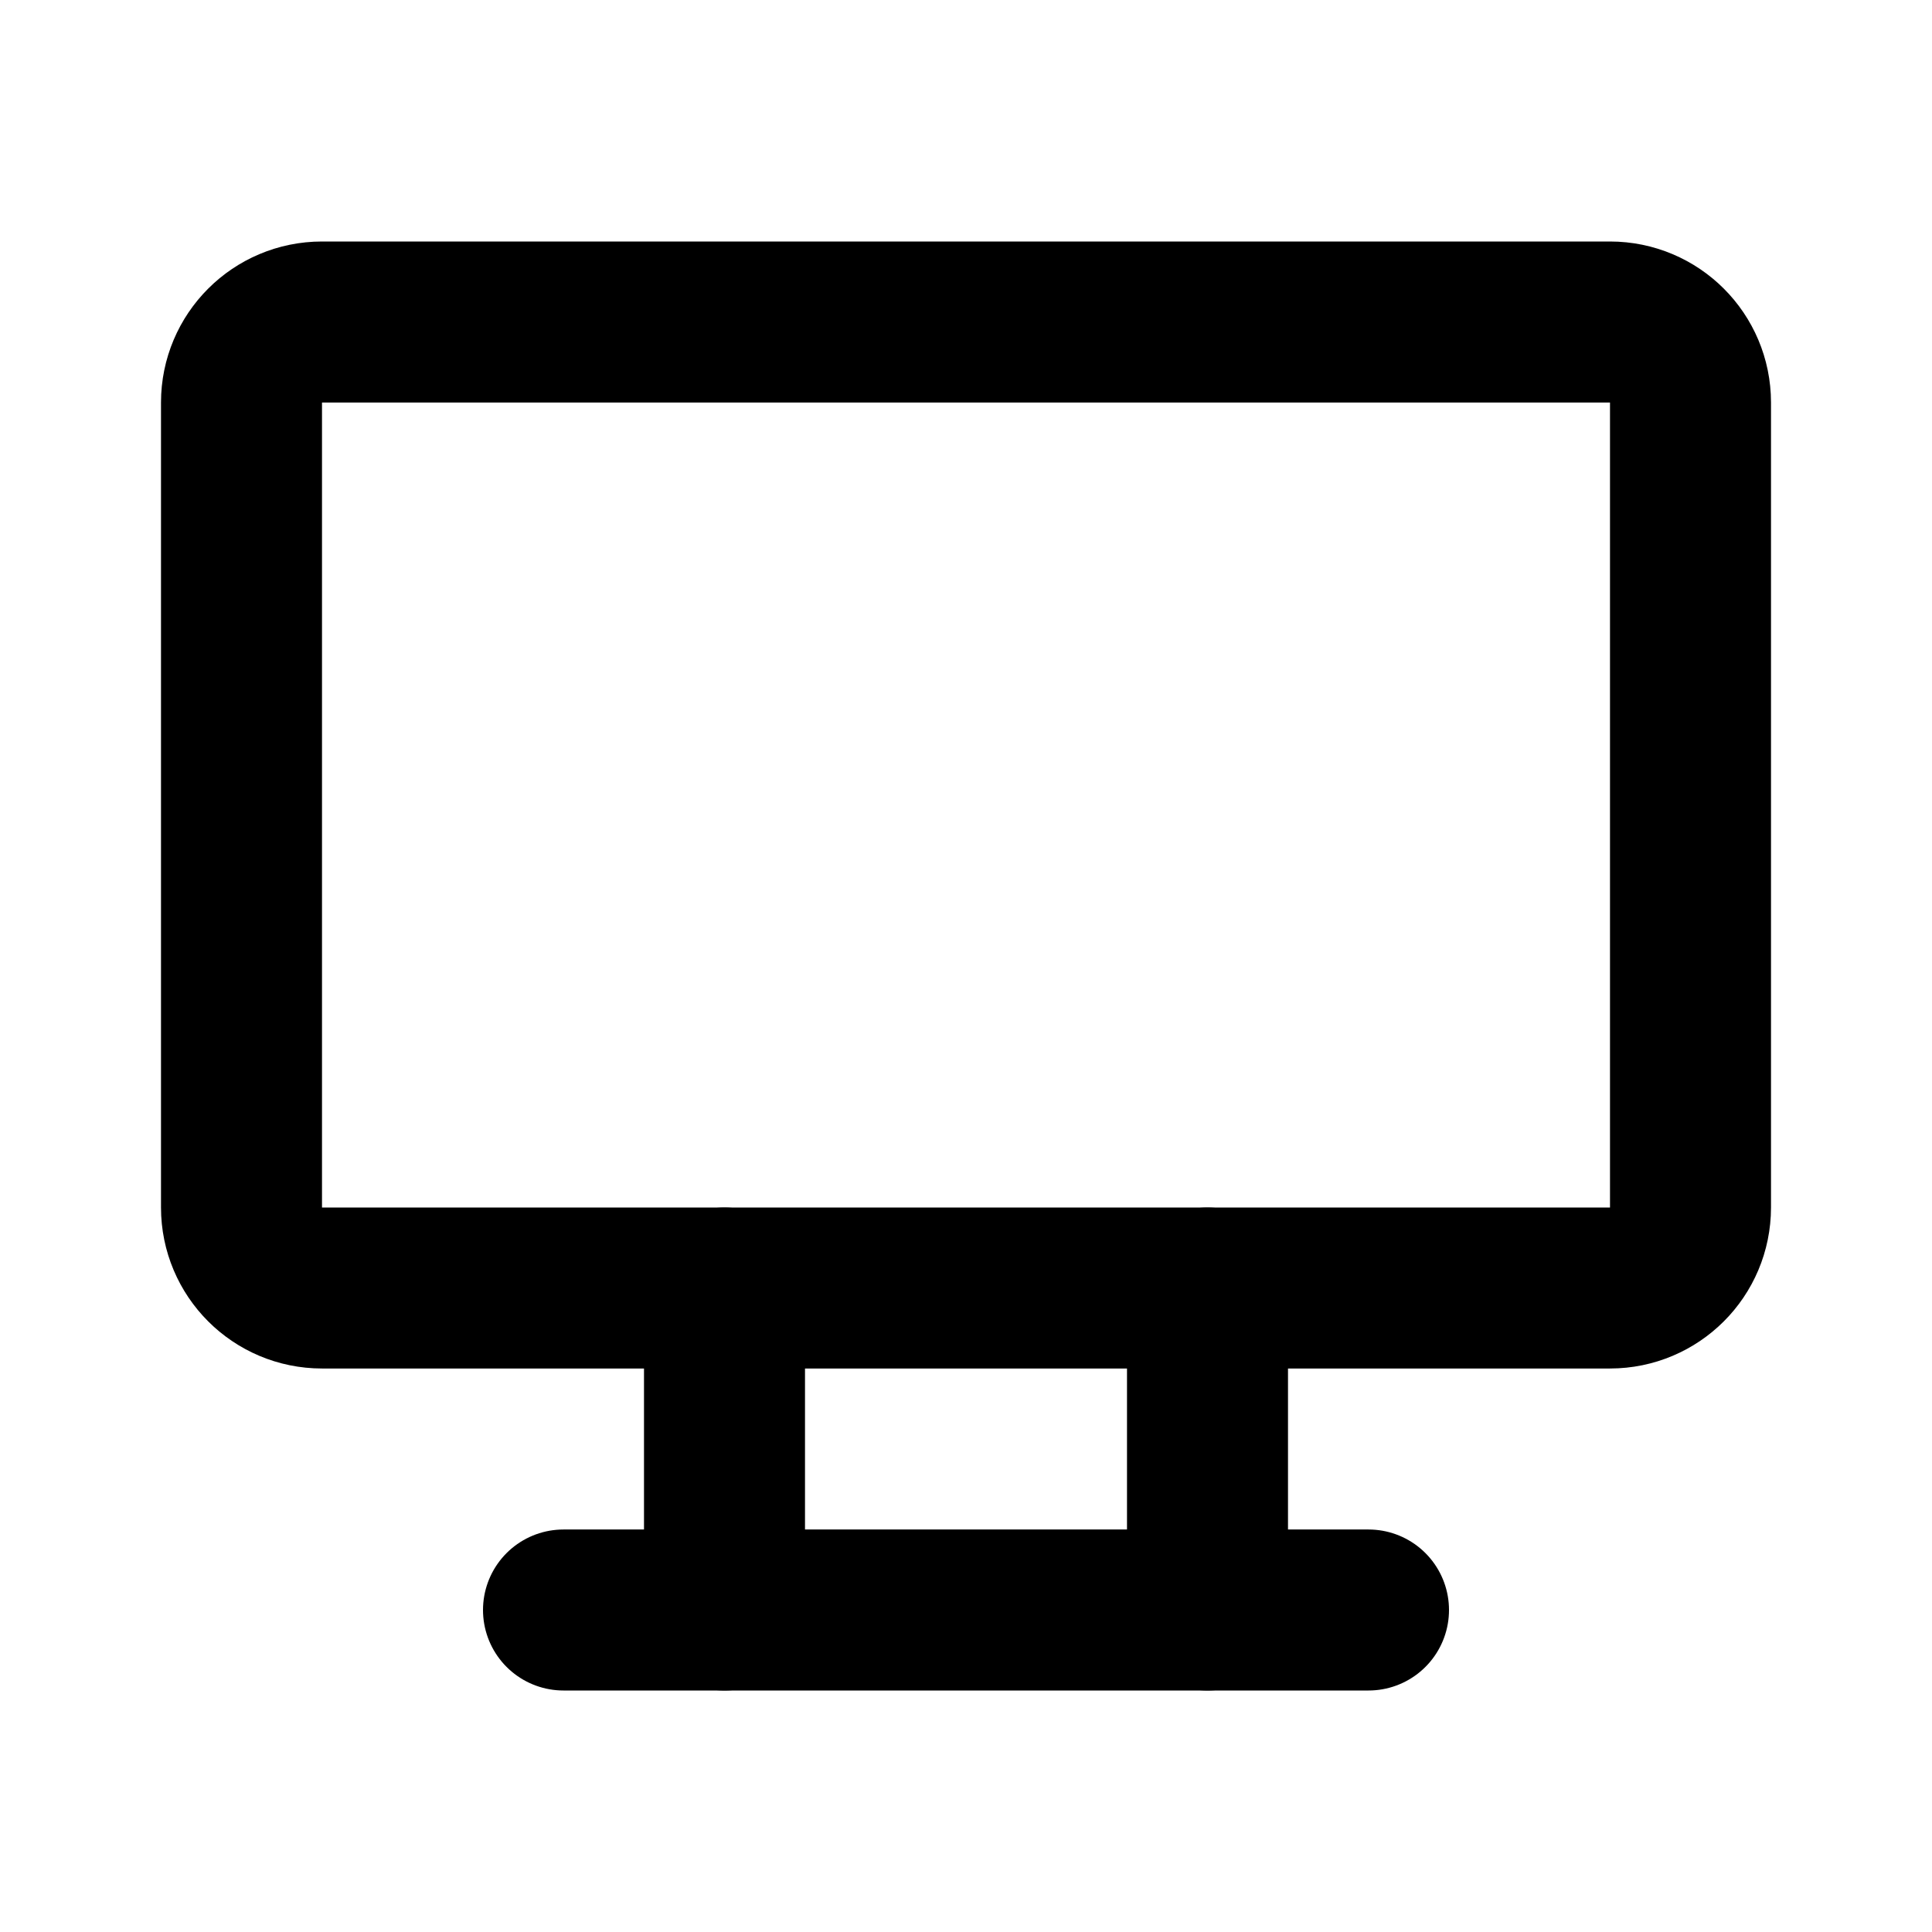
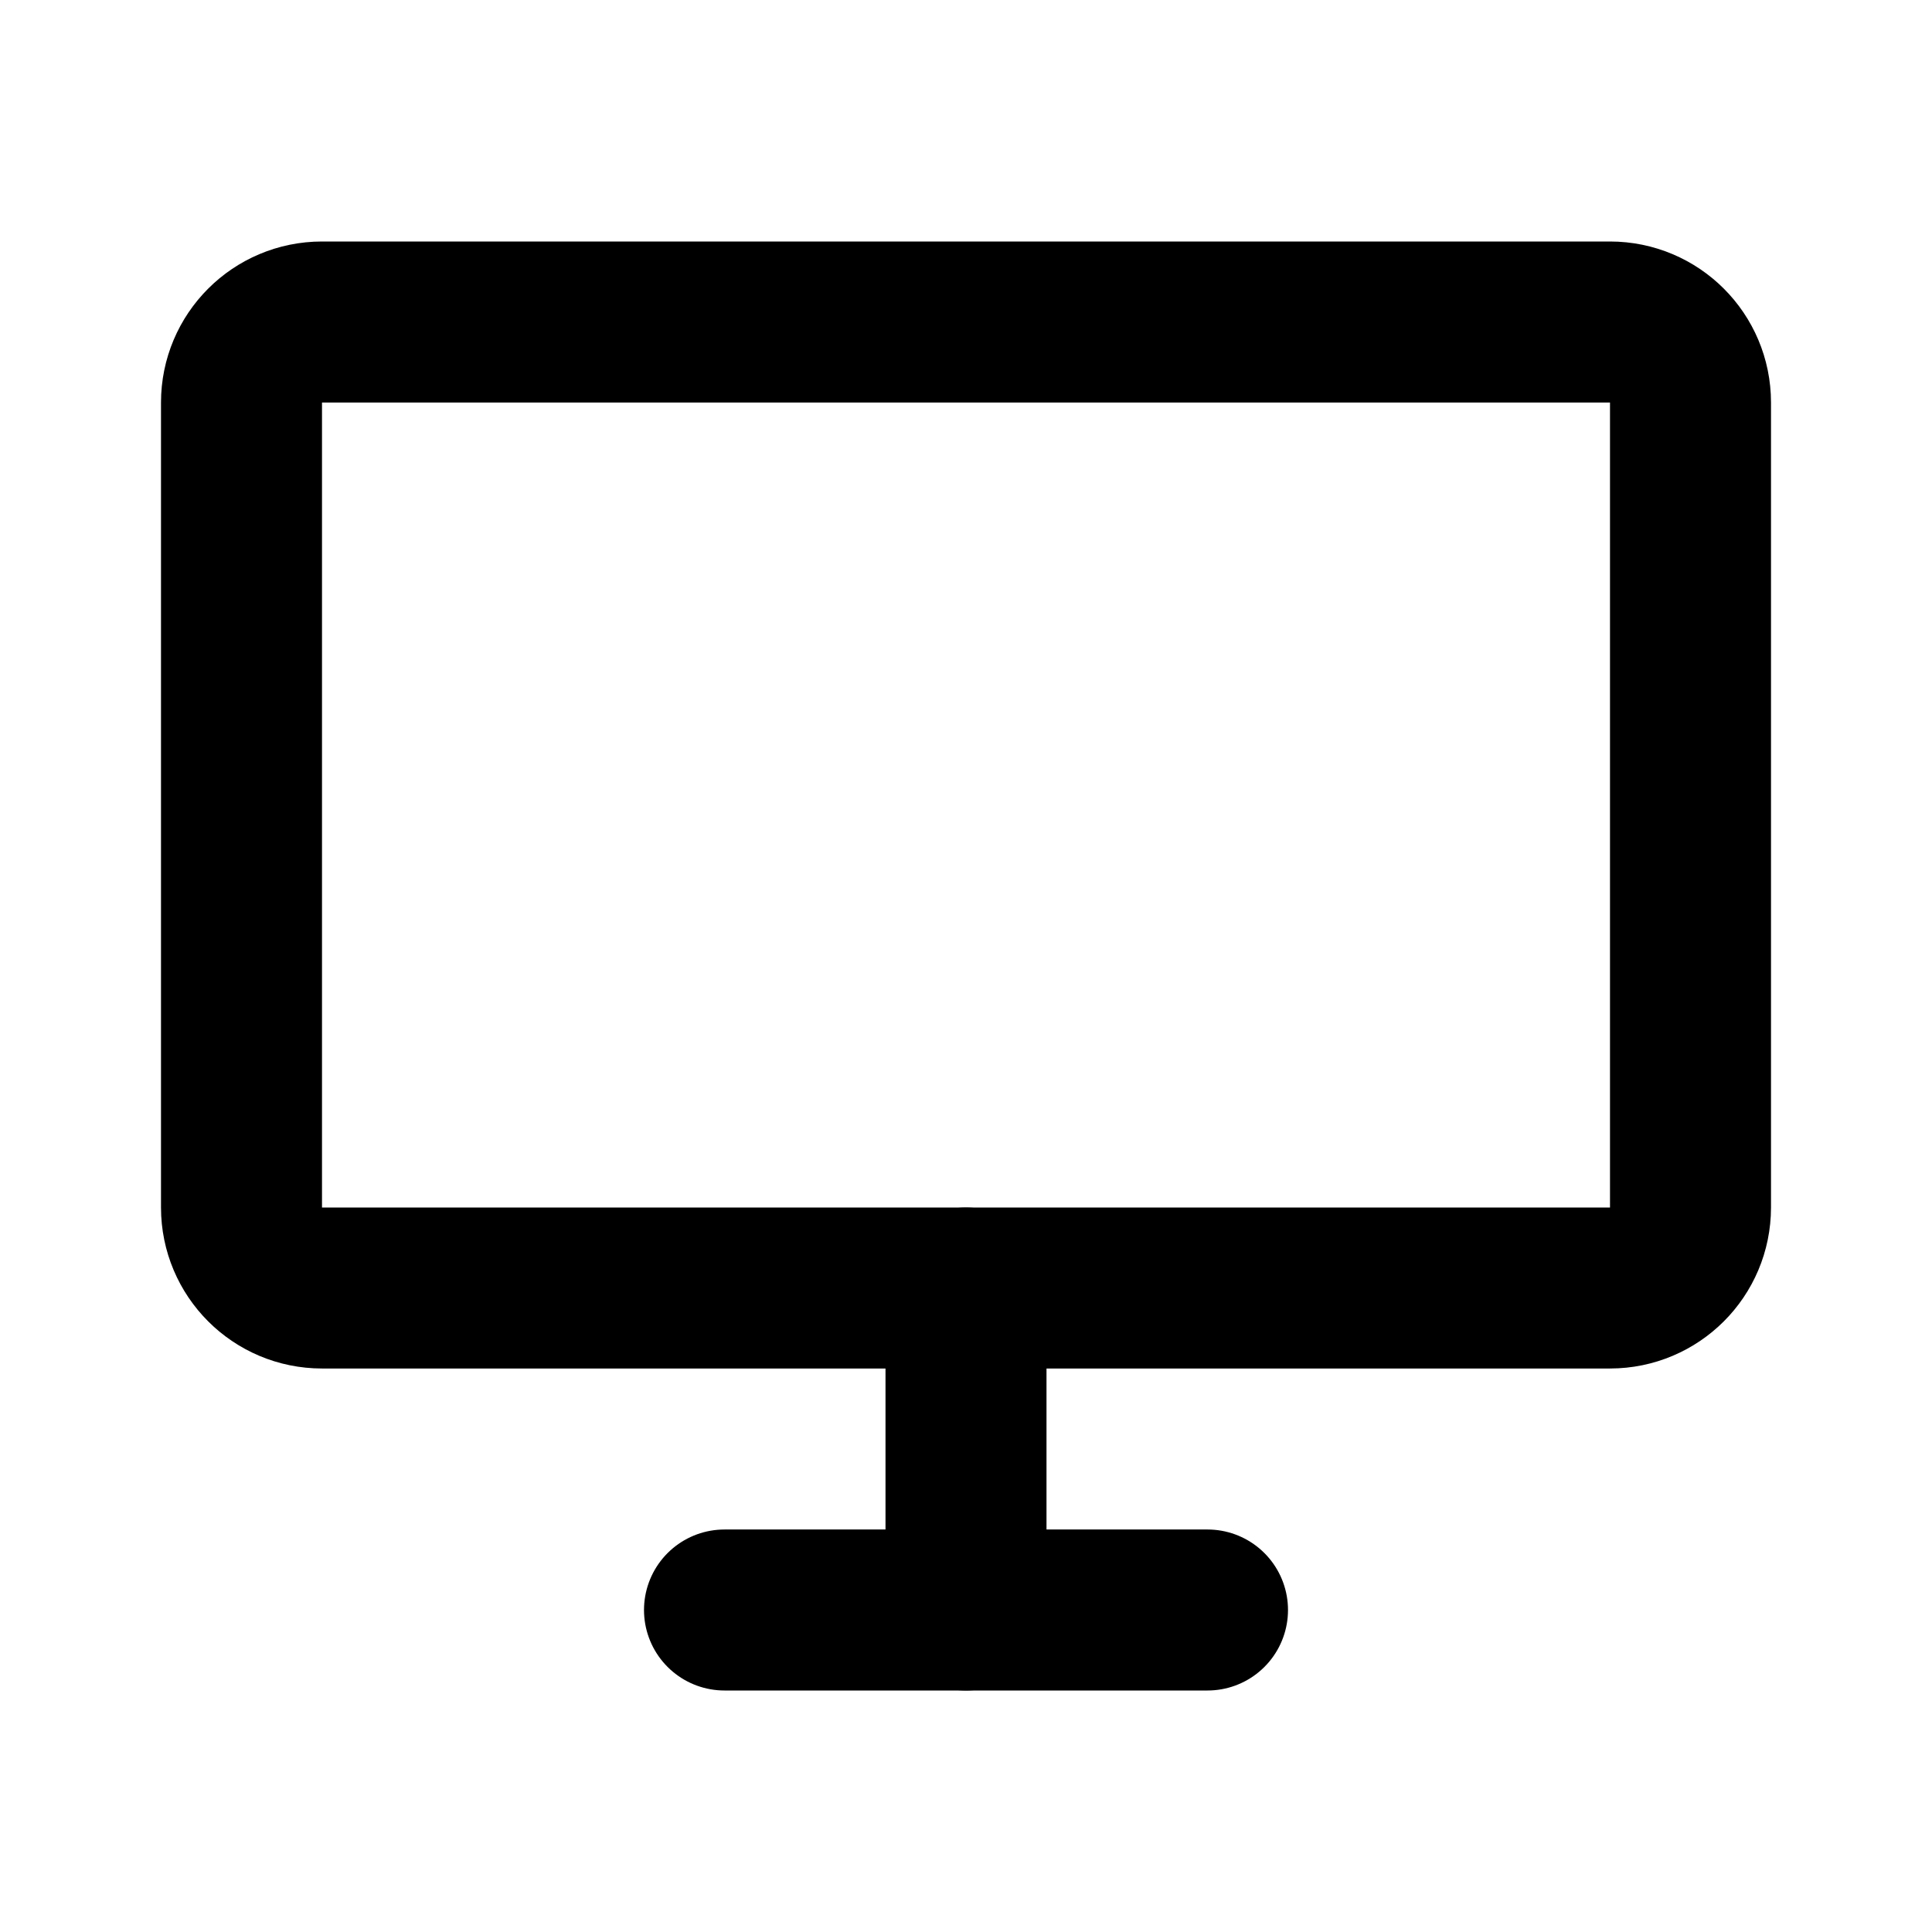
<svg xmlns="http://www.w3.org/2000/svg" width="24" height="24" viewBox="0 0 24 24" fill="none" stroke="currentColor" stroke-width="2" stroke-linecap="round" stroke-linejoin="round" class="icon icon-tabler icons-tabler-outline icon-tabler-device-desktop">
  <path stroke="none" d="M0 0h24v24H0z" fill="none" />
  <path d="M3 5a1 1 0 0 1 1 -1h16a1 1 0 0 1 1 1v10a1 1 0 0 1 -1 1h-16a1 1 0 0 1 -1 -1v-10" />
-   <path d="M7 20h10" />
-   <path d="M9 16v4" />
-   <path d="M15 16v4" />
+   <path d="M12 16v4" />
+   <path d="M9 20h6" />
</svg>
